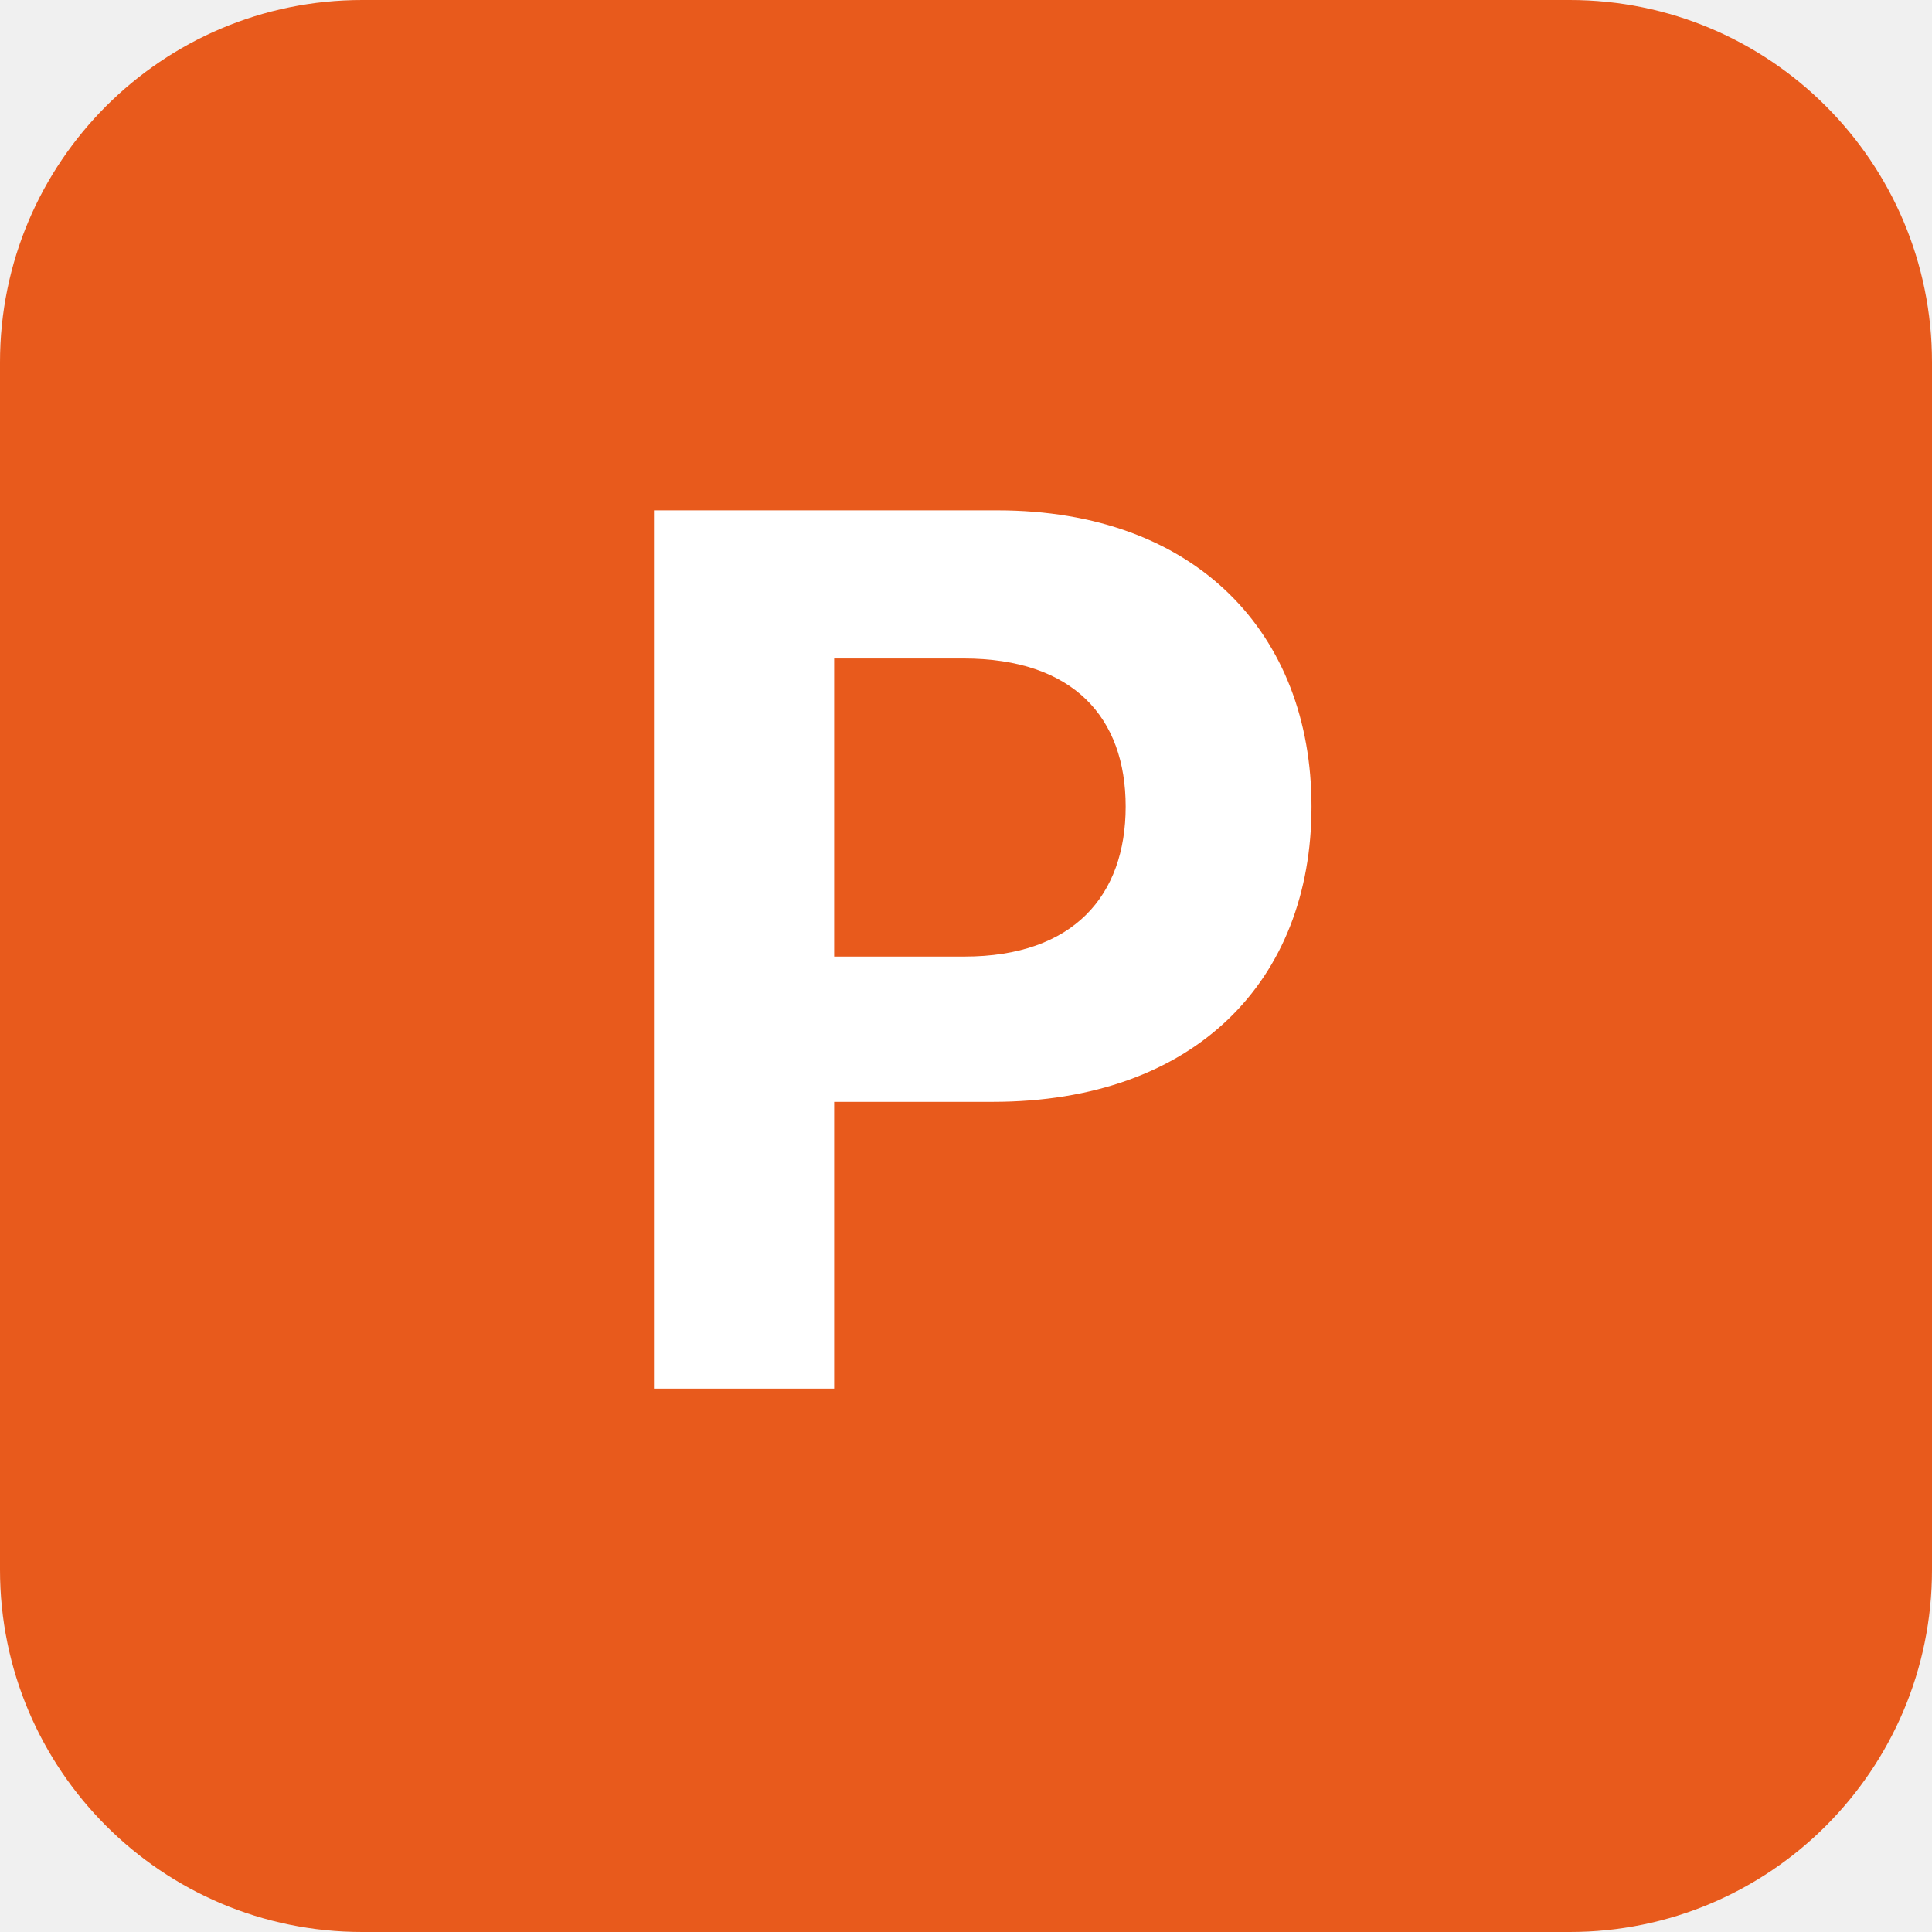
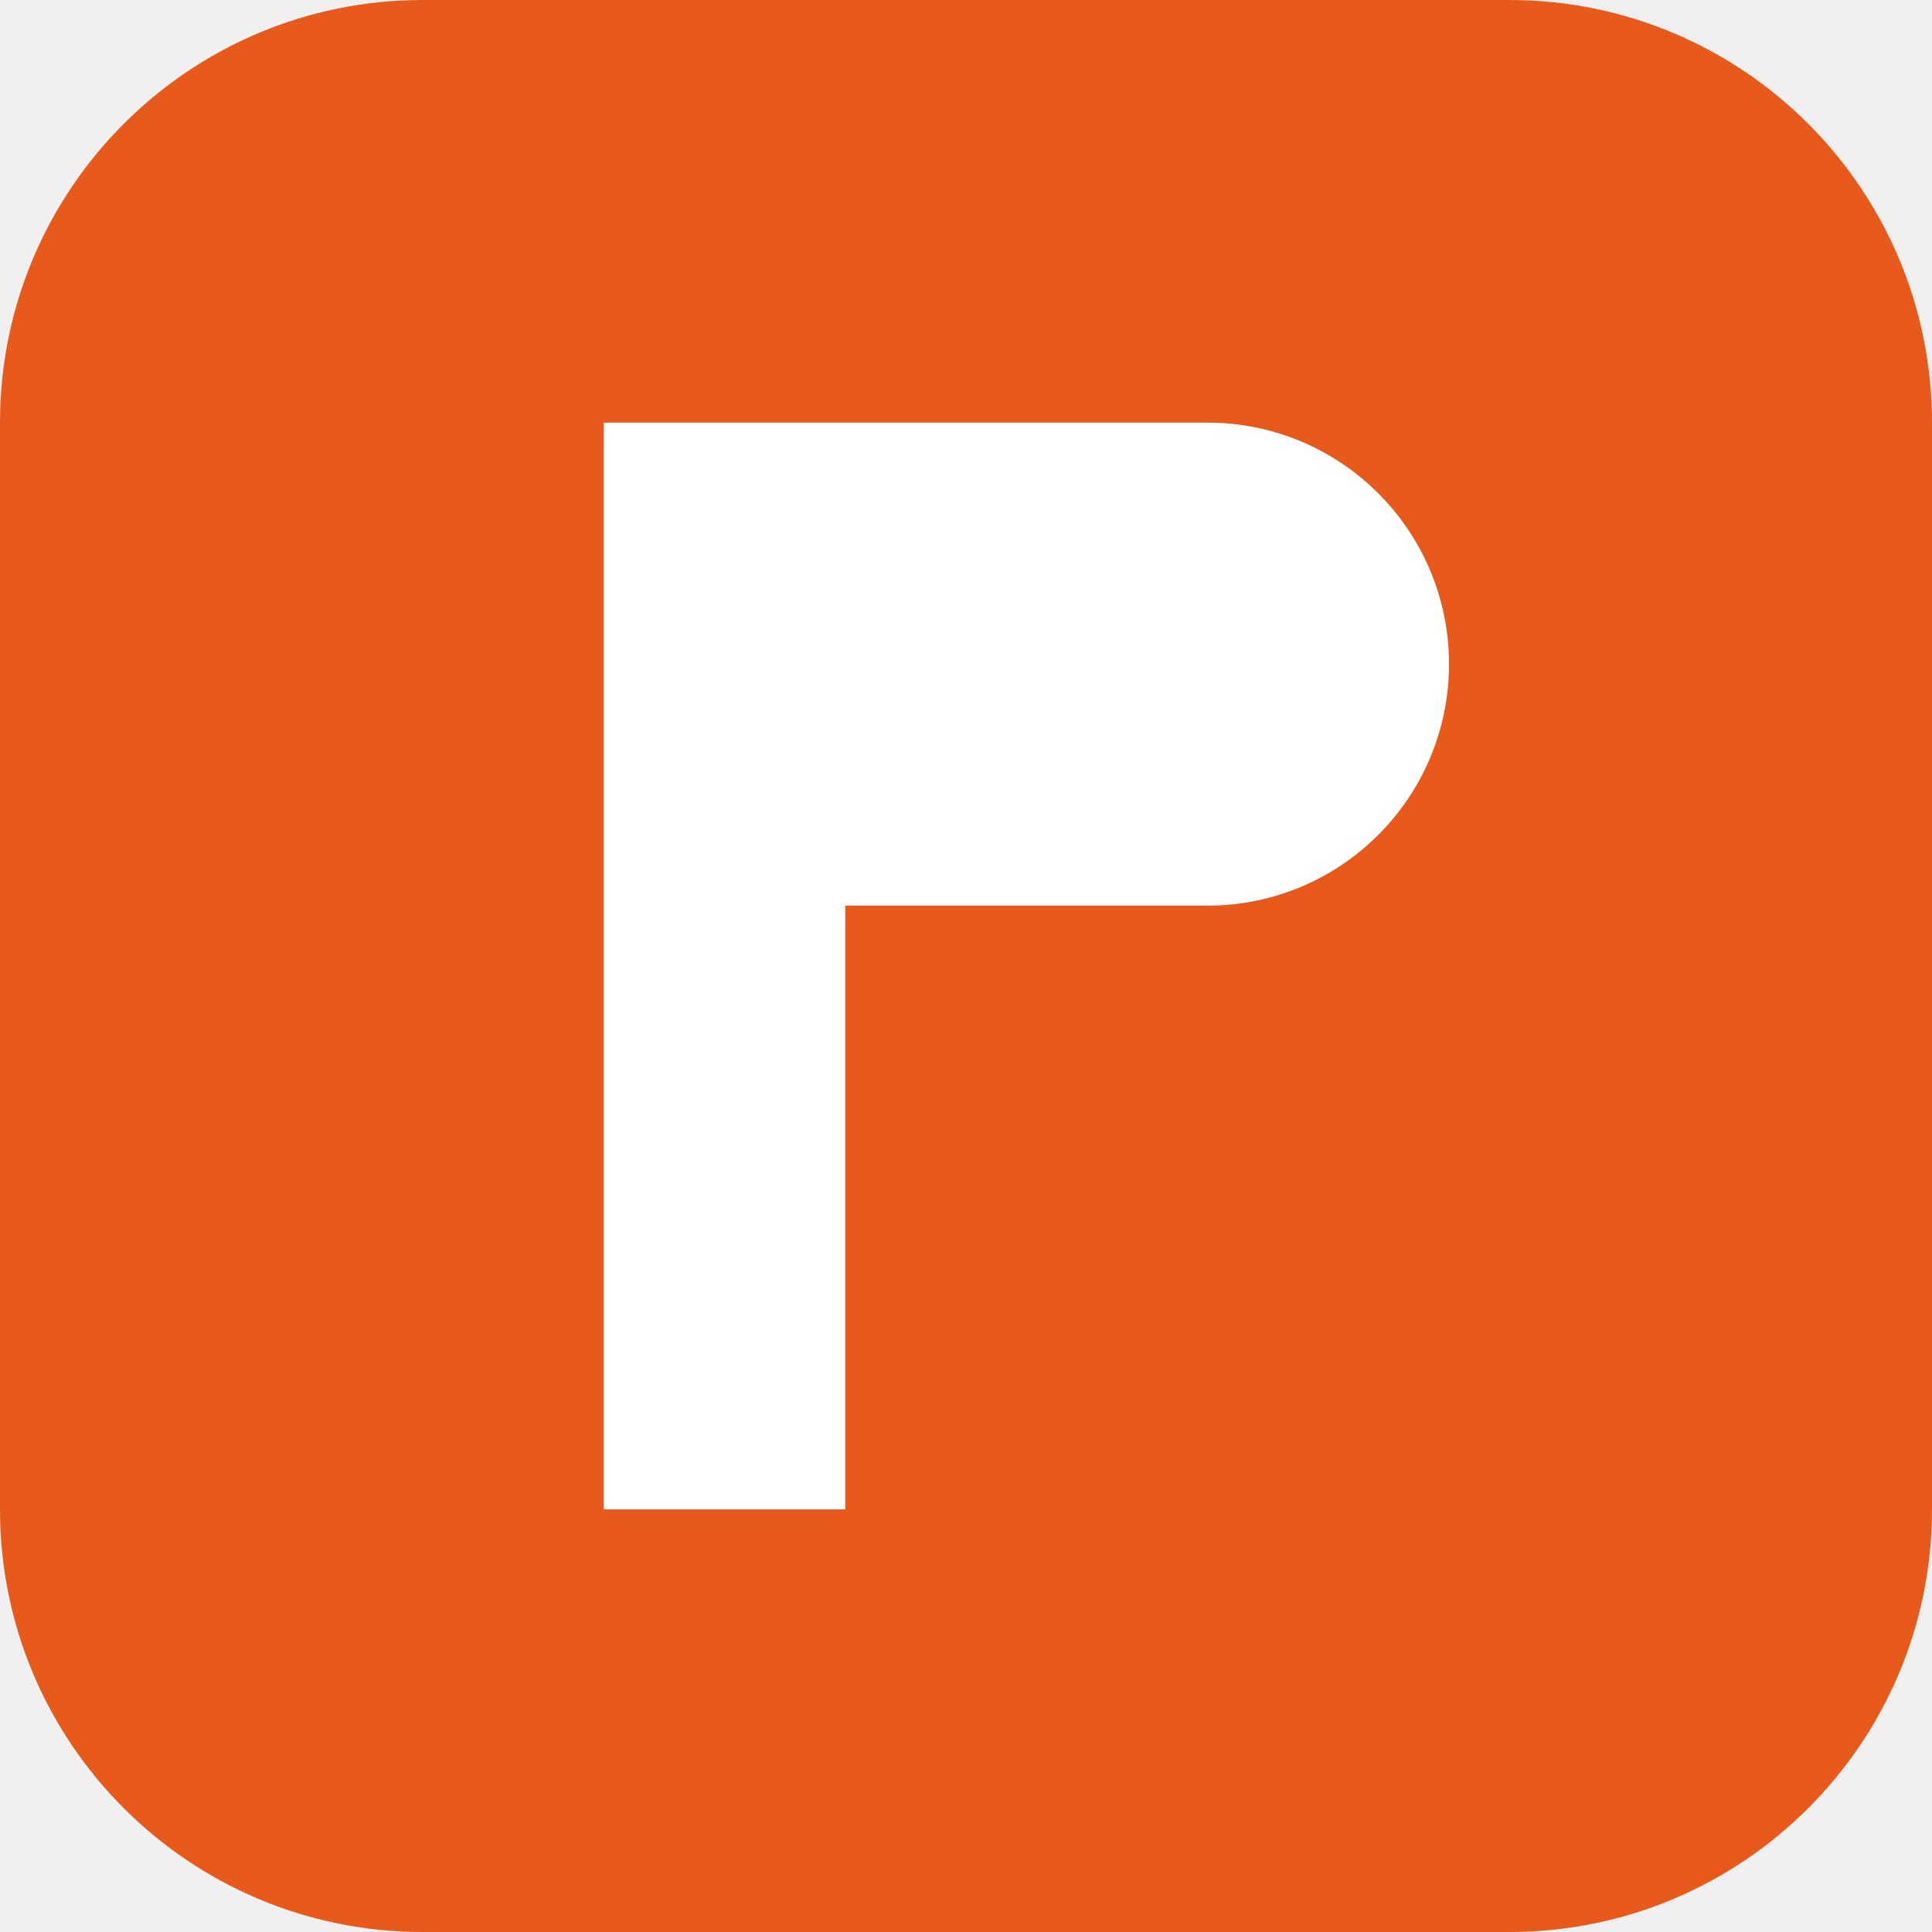
<svg xmlns="http://www.w3.org/2000/svg" width="32" height="32" viewBox="0 0 32 32" fill="none">
-   <rect width="32" height="32" rx="6" fill="#E85A1C" />
-   <text x="16" y="23" text-anchor="middle" font-family="system-ui, -apple-system, sans-serif" font-weight="700" font-size="20" fill="white">P</text>
+   <rect width="32" height="32" rx="7" fill="#E85A1C" />
+   <path d="M10 7h10a4 4 0 0 1 0 8H14v10h-4V7z" fill="white" />
</svg>
